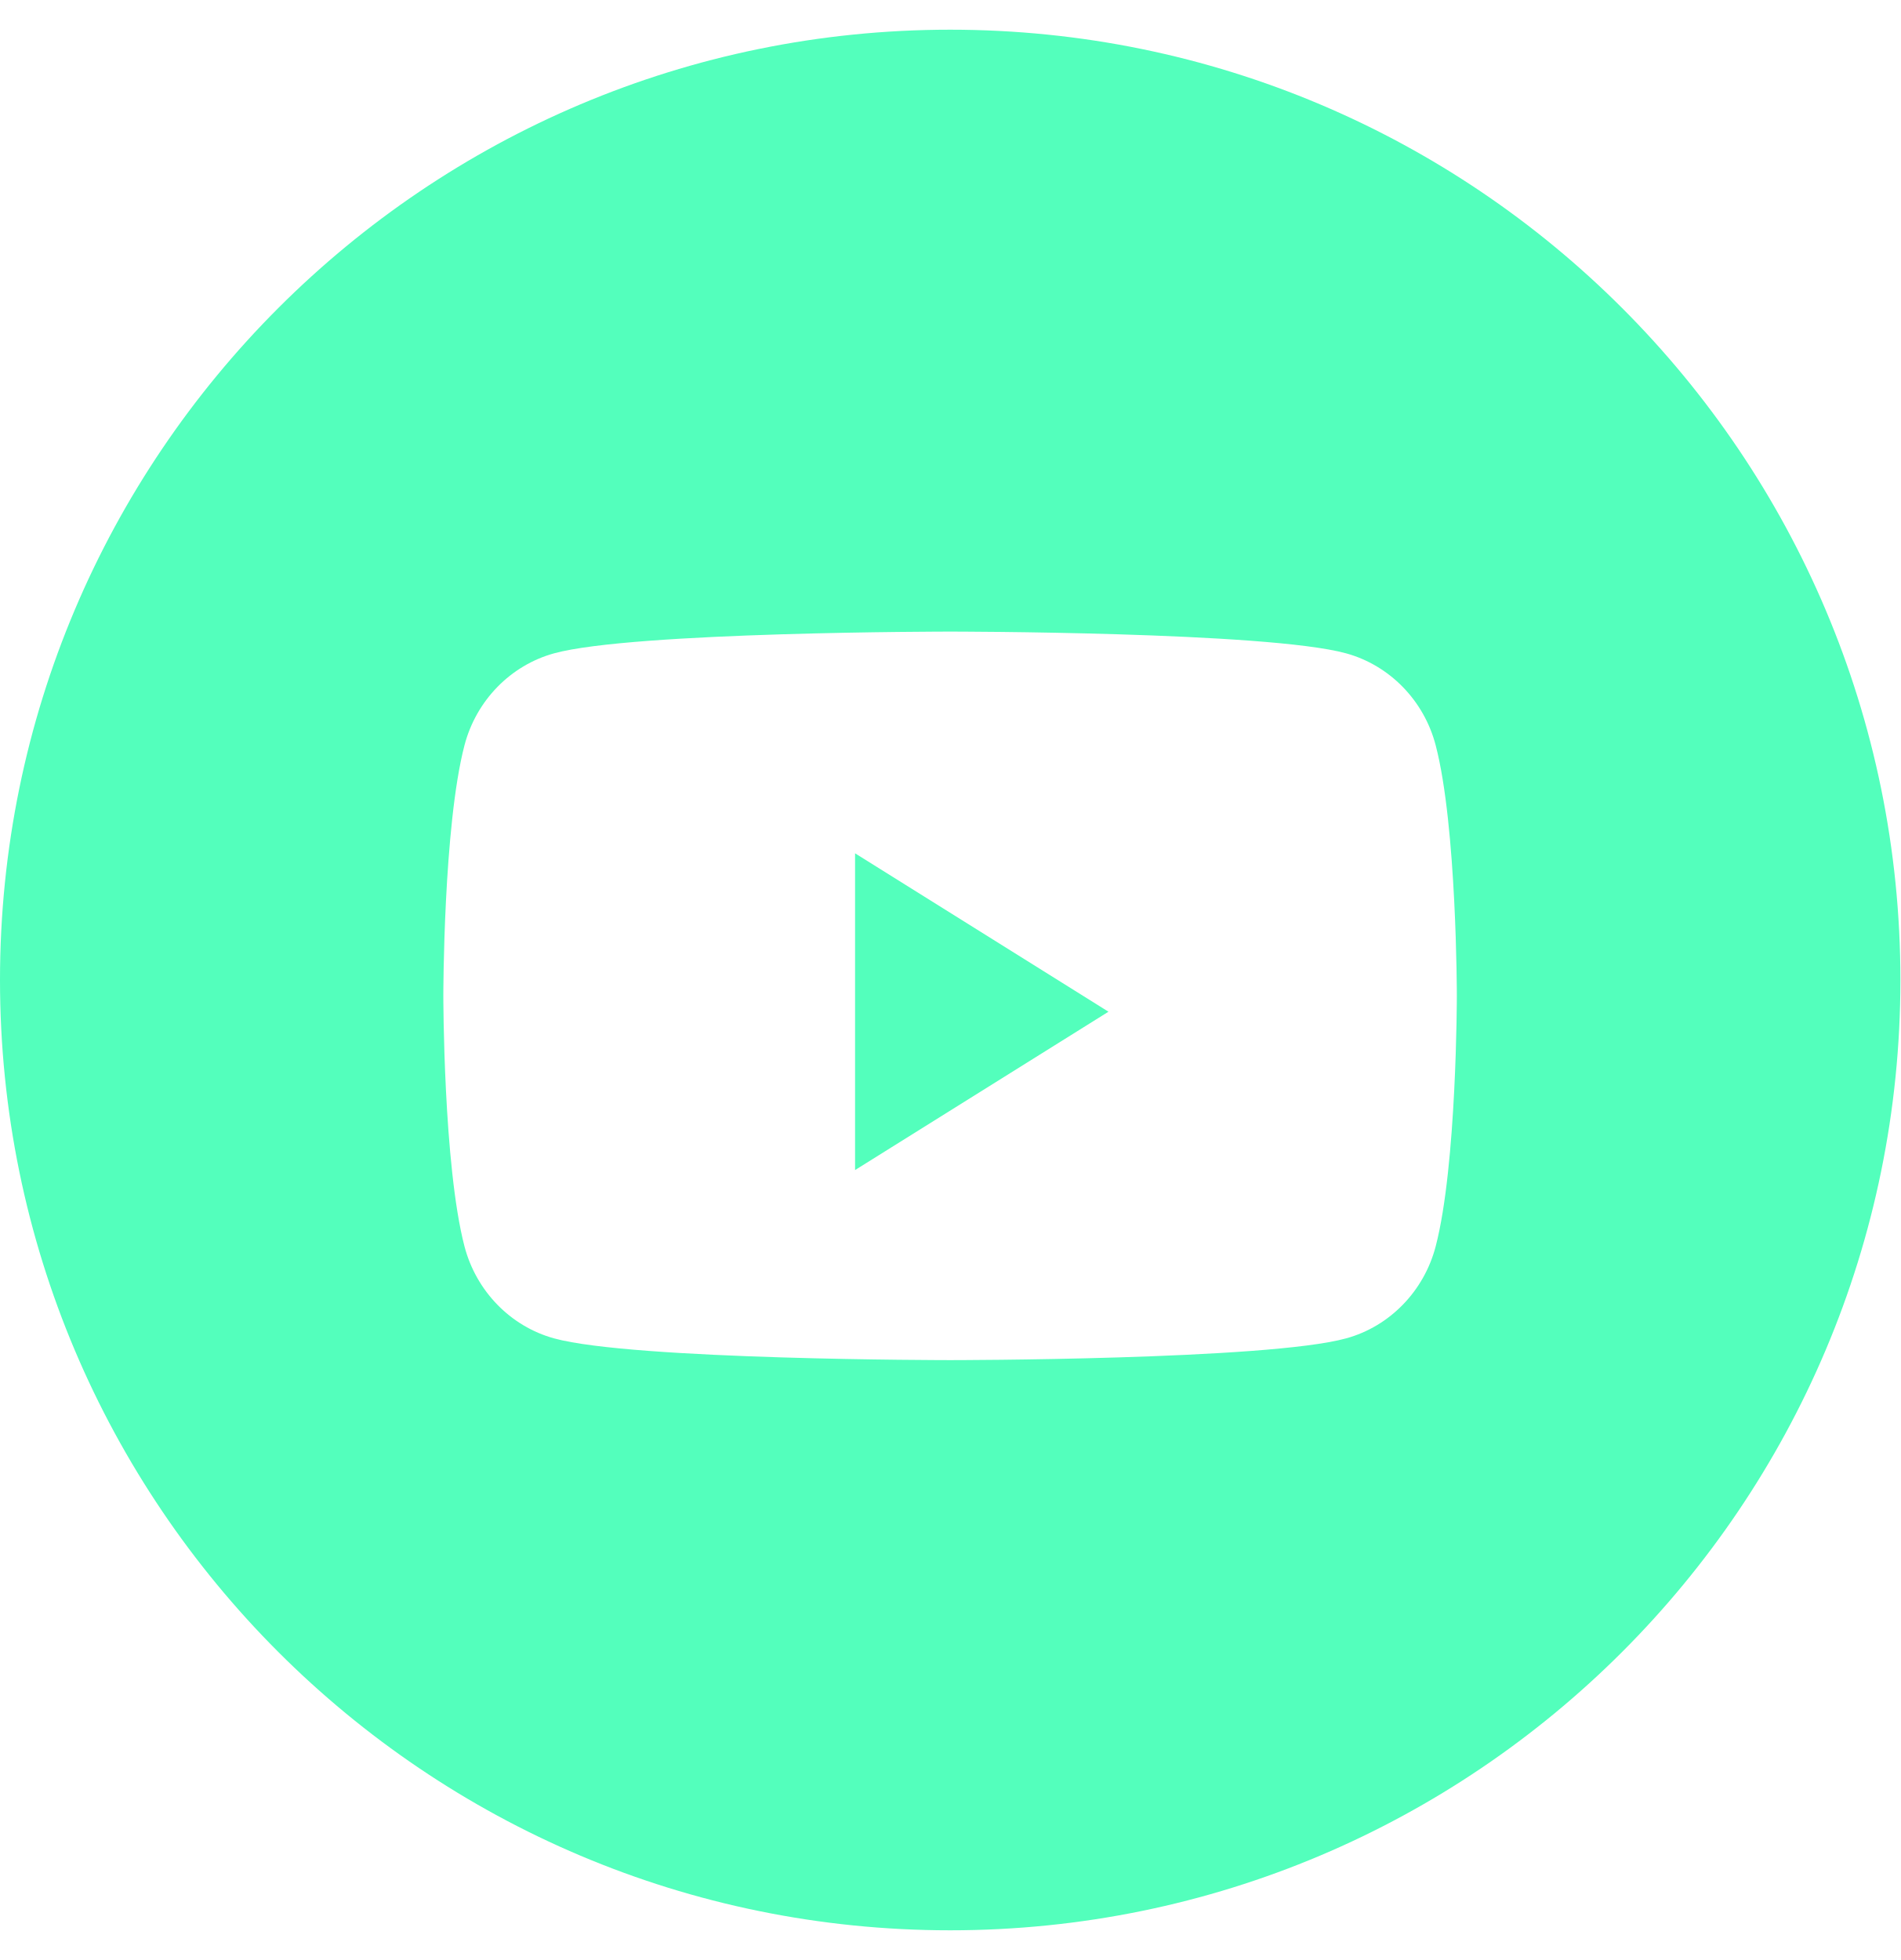
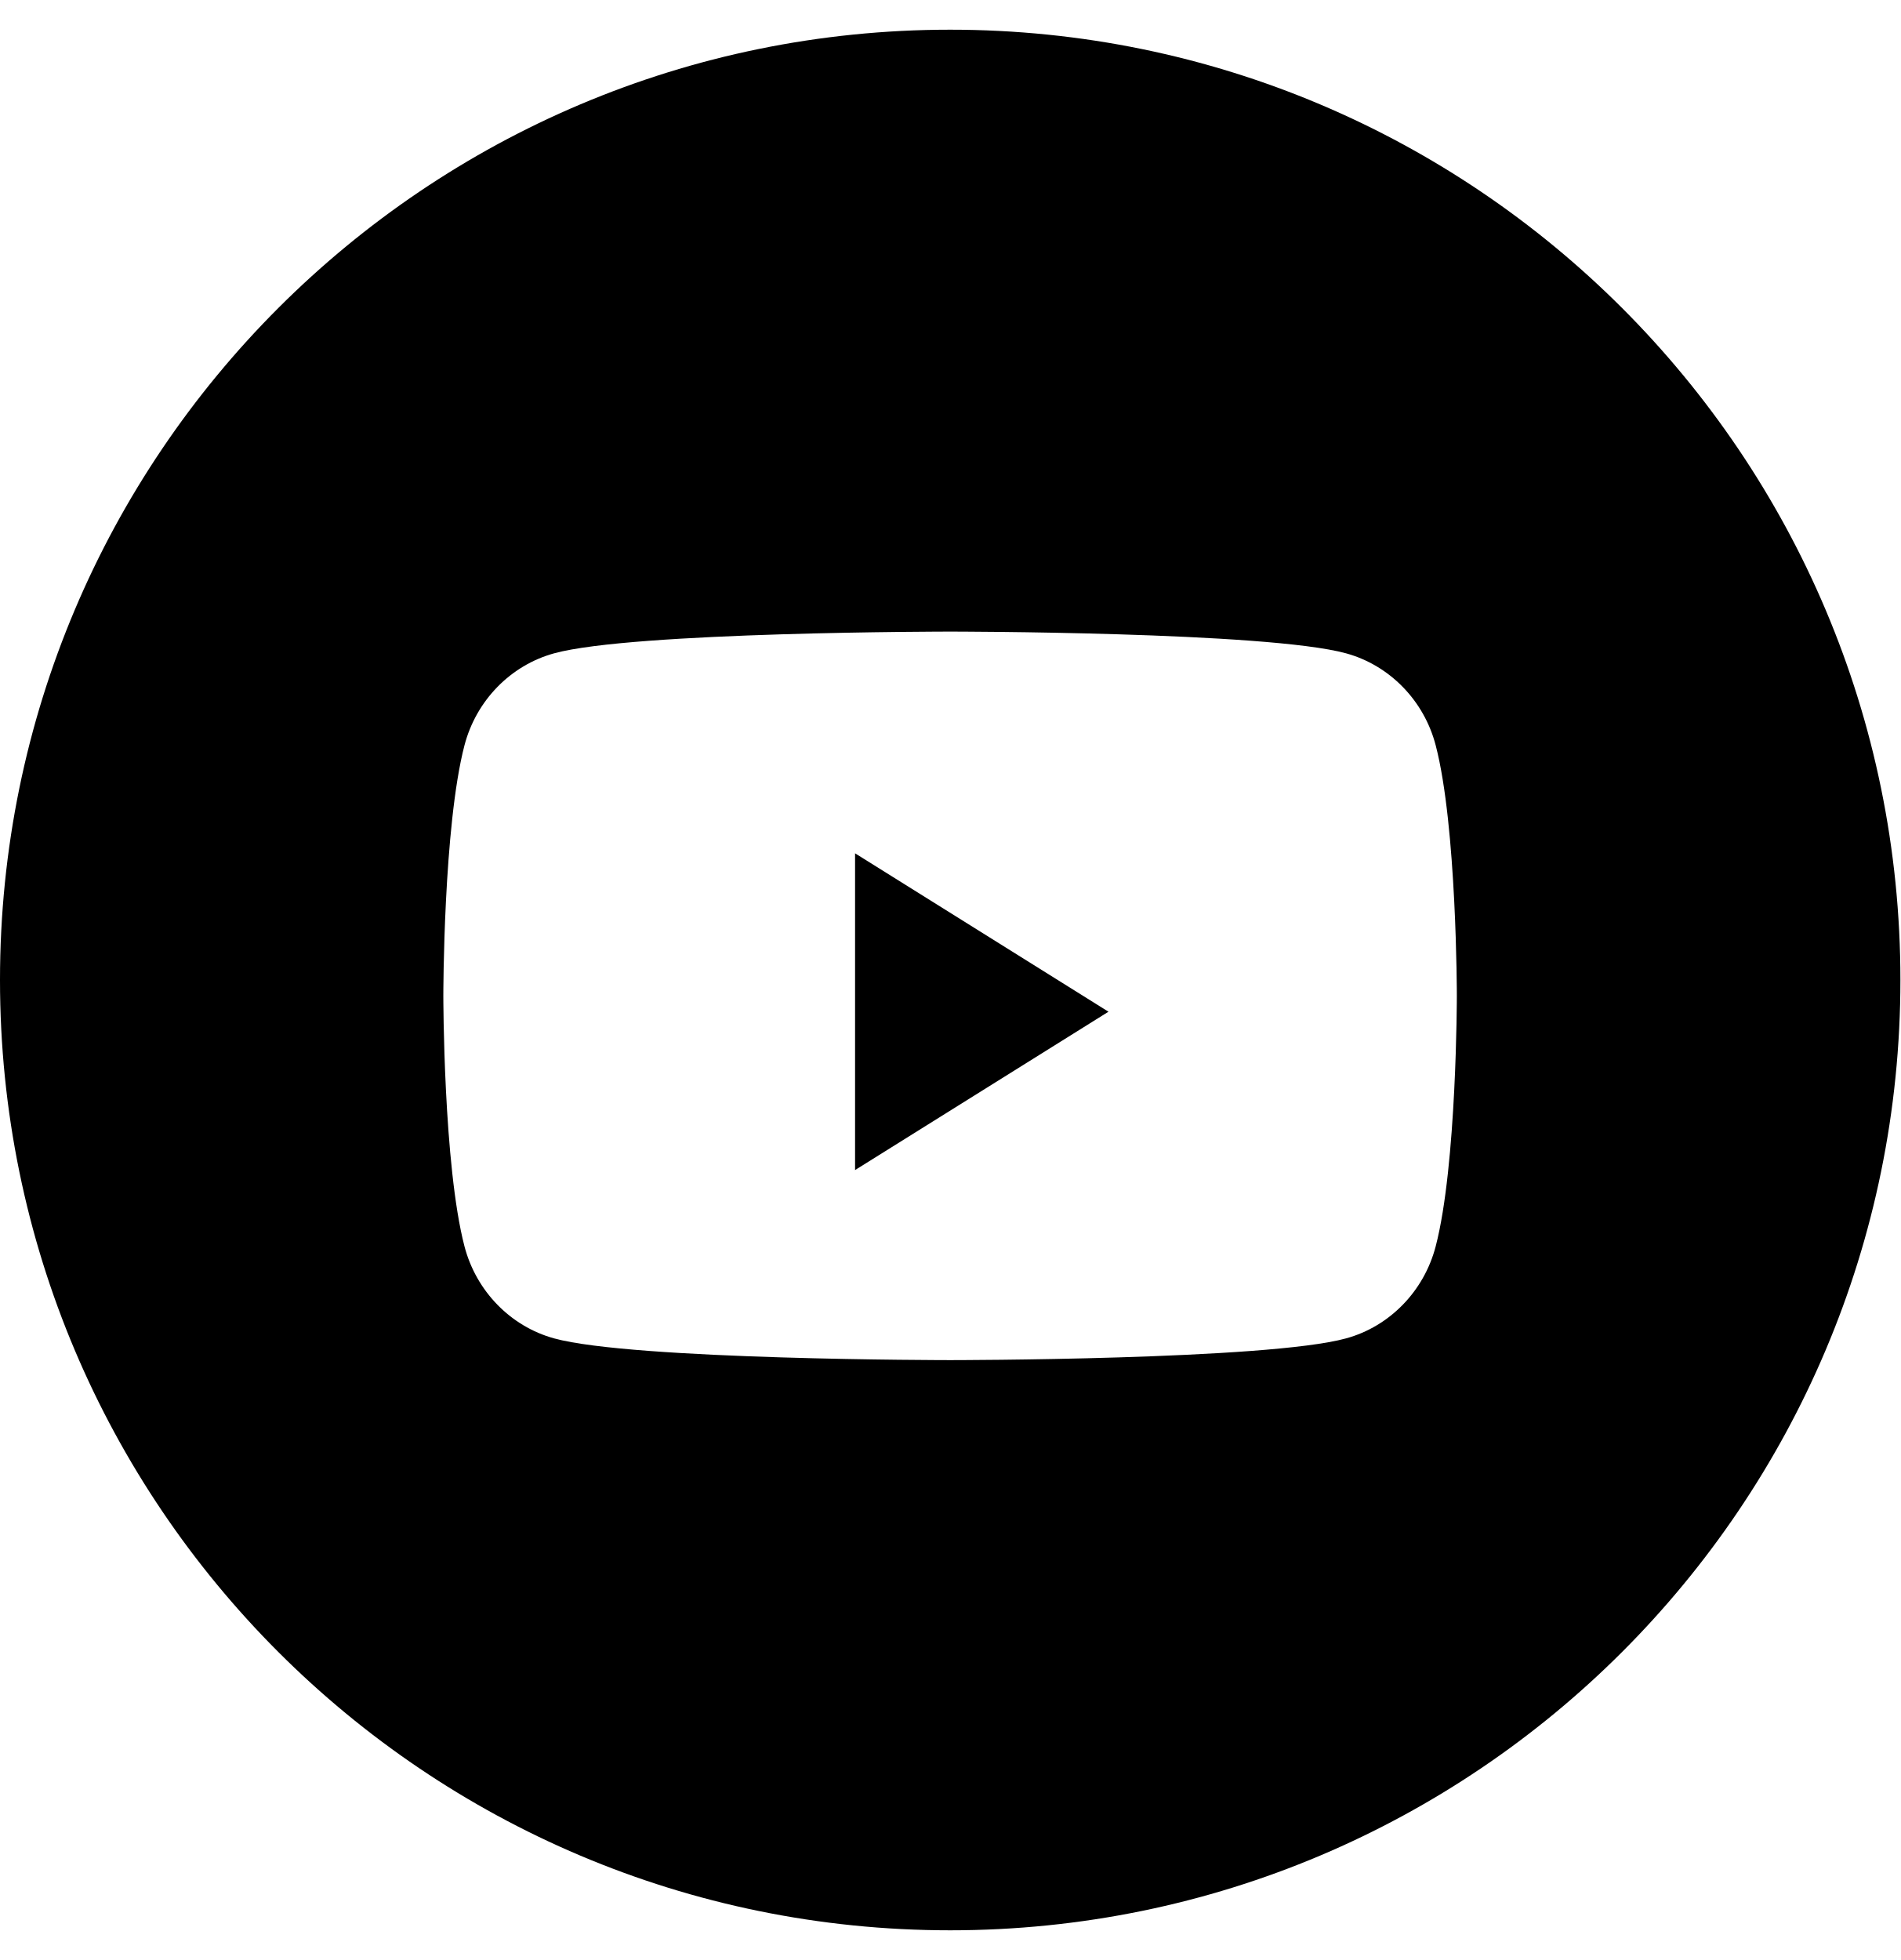
<svg xmlns="http://www.w3.org/2000/svg" width="32" height="33" viewBox="0 0 32 33" fill="none">
-   <path d="M16 0.5C24.837 0.5 32 7.663 32 16.5C32 25.337 24.837 32.5 16 32.5C7.163 32.5 0 25.337 0 16.5C2.57703e-07 7.663 7.163 0.5 16 0.5ZM15.998 10.634C15.968 10.634 10.657 10.635 9.33 11C8.596 11.202 8.018 11.795 7.821 12.549C7.465 13.913 7.465 16.756 7.465 16.767C7.465 16.767 7.465 19.618 7.821 20.984C8.018 21.738 8.596 22.332 9.33 22.534C10.657 22.899 15.968 22.9 15.998 22.9C15.998 22.9 21.335 22.9 22.666 22.534C23.4 22.333 23.979 21.738 24.175 20.984C24.531 19.618 24.531 16.767 24.531 16.767C24.531 16.756 24.531 13.913 24.175 12.549C23.979 11.795 23.4 11.202 22.666 11C21.335 10.634 15.998 10.634 15.998 10.634Z" fill="#53FFBC" />
-   <path d="M14.398 19.7V14.367L18.665 17.034L14.398 19.7Z" fill="#53FFBC" />
+   <path d="M16 0.5C24.837 0.5 32 7.663 32 16.5C32 25.337 24.837 32.5 16 32.5C7.163 32.5 0 25.337 0 16.5C2.57703e-07 7.663 7.163 0.5 16 0.5ZM15.998 10.634C15.968 10.634 10.657 10.635 9.33 11C8.596 11.202 8.018 11.795 7.821 12.549C7.465 13.913 7.465 16.756 7.465 16.767C7.465 16.767 7.465 19.618 7.821 20.984C8.018 21.738 8.596 22.332 9.33 22.534C10.657 22.899 15.968 22.9 15.998 22.9C15.998 22.9 21.335 22.9 22.666 22.534C23.4 22.333 23.979 21.738 24.175 20.984C24.531 19.618 24.531 16.767 24.531 16.767C24.531 16.756 24.531 13.913 24.175 12.549C23.979 11.795 23.4 11.202 22.666 11C21.335 10.634 15.998 10.634 15.998 10.634Z" fill="currentColor" />
+   <path d="M14.398 19.7V14.367L18.665 17.034L14.398 19.7Z" fill="currentColor" />
</svg>
